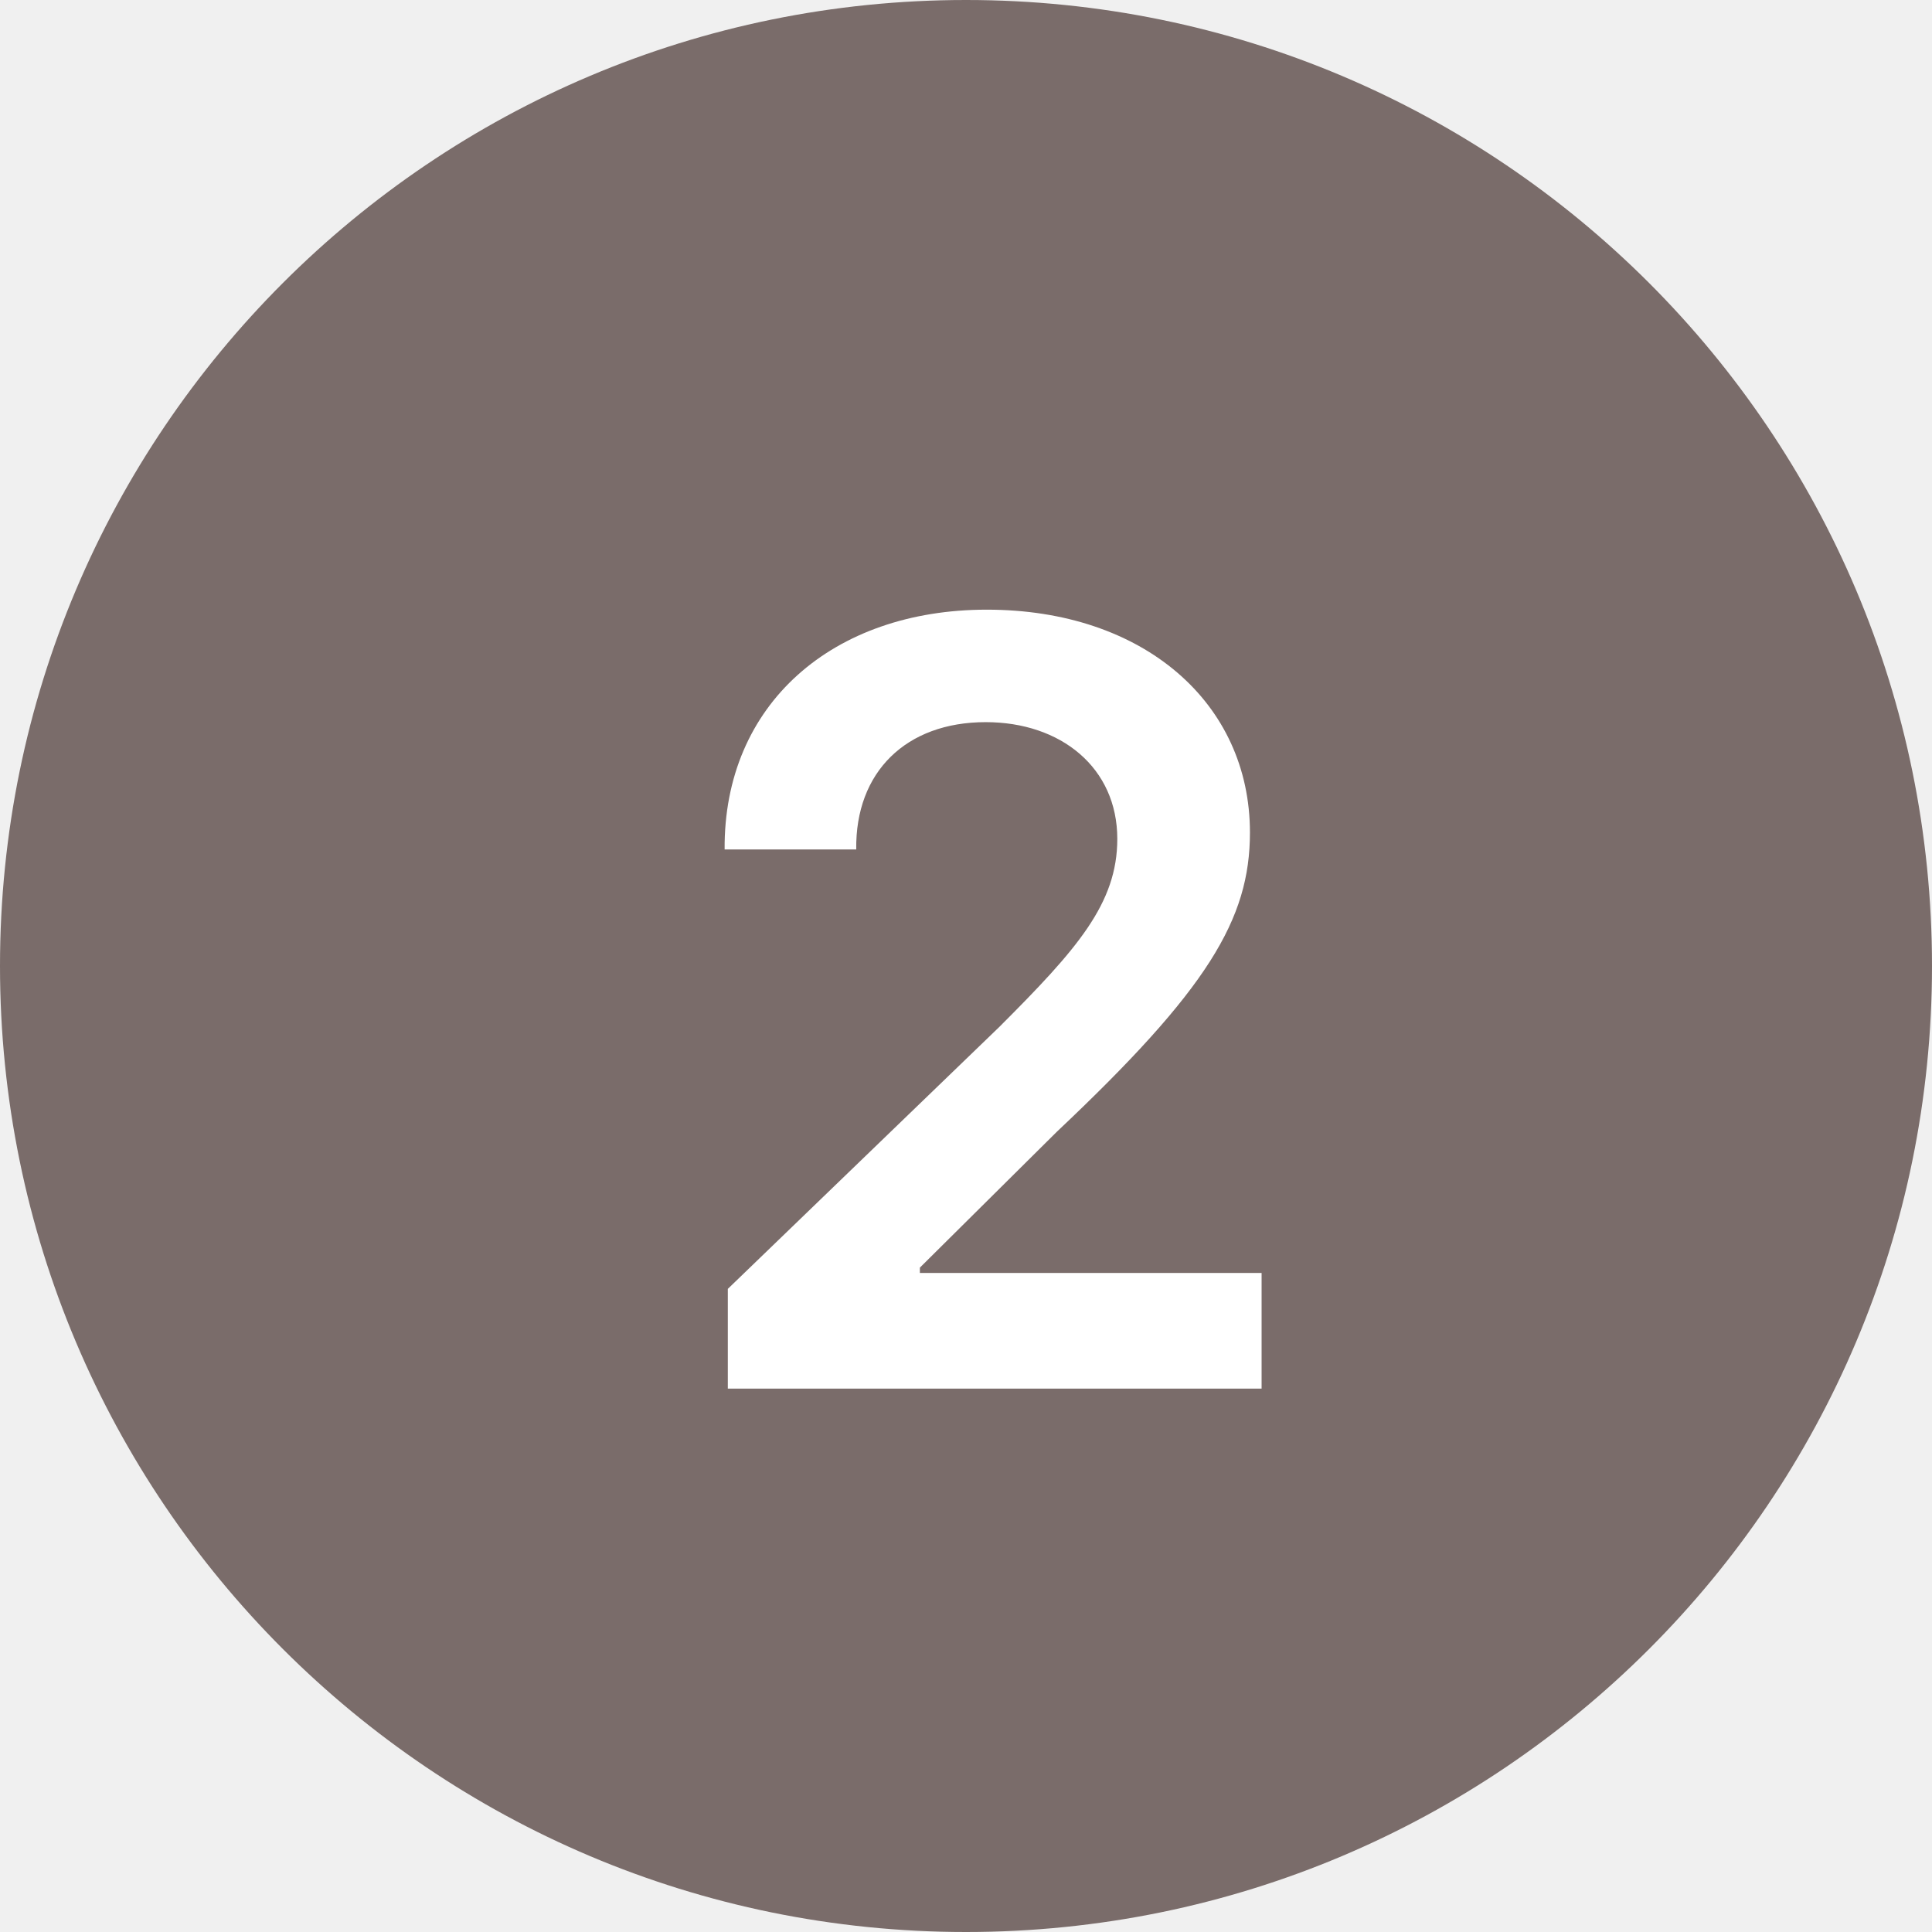
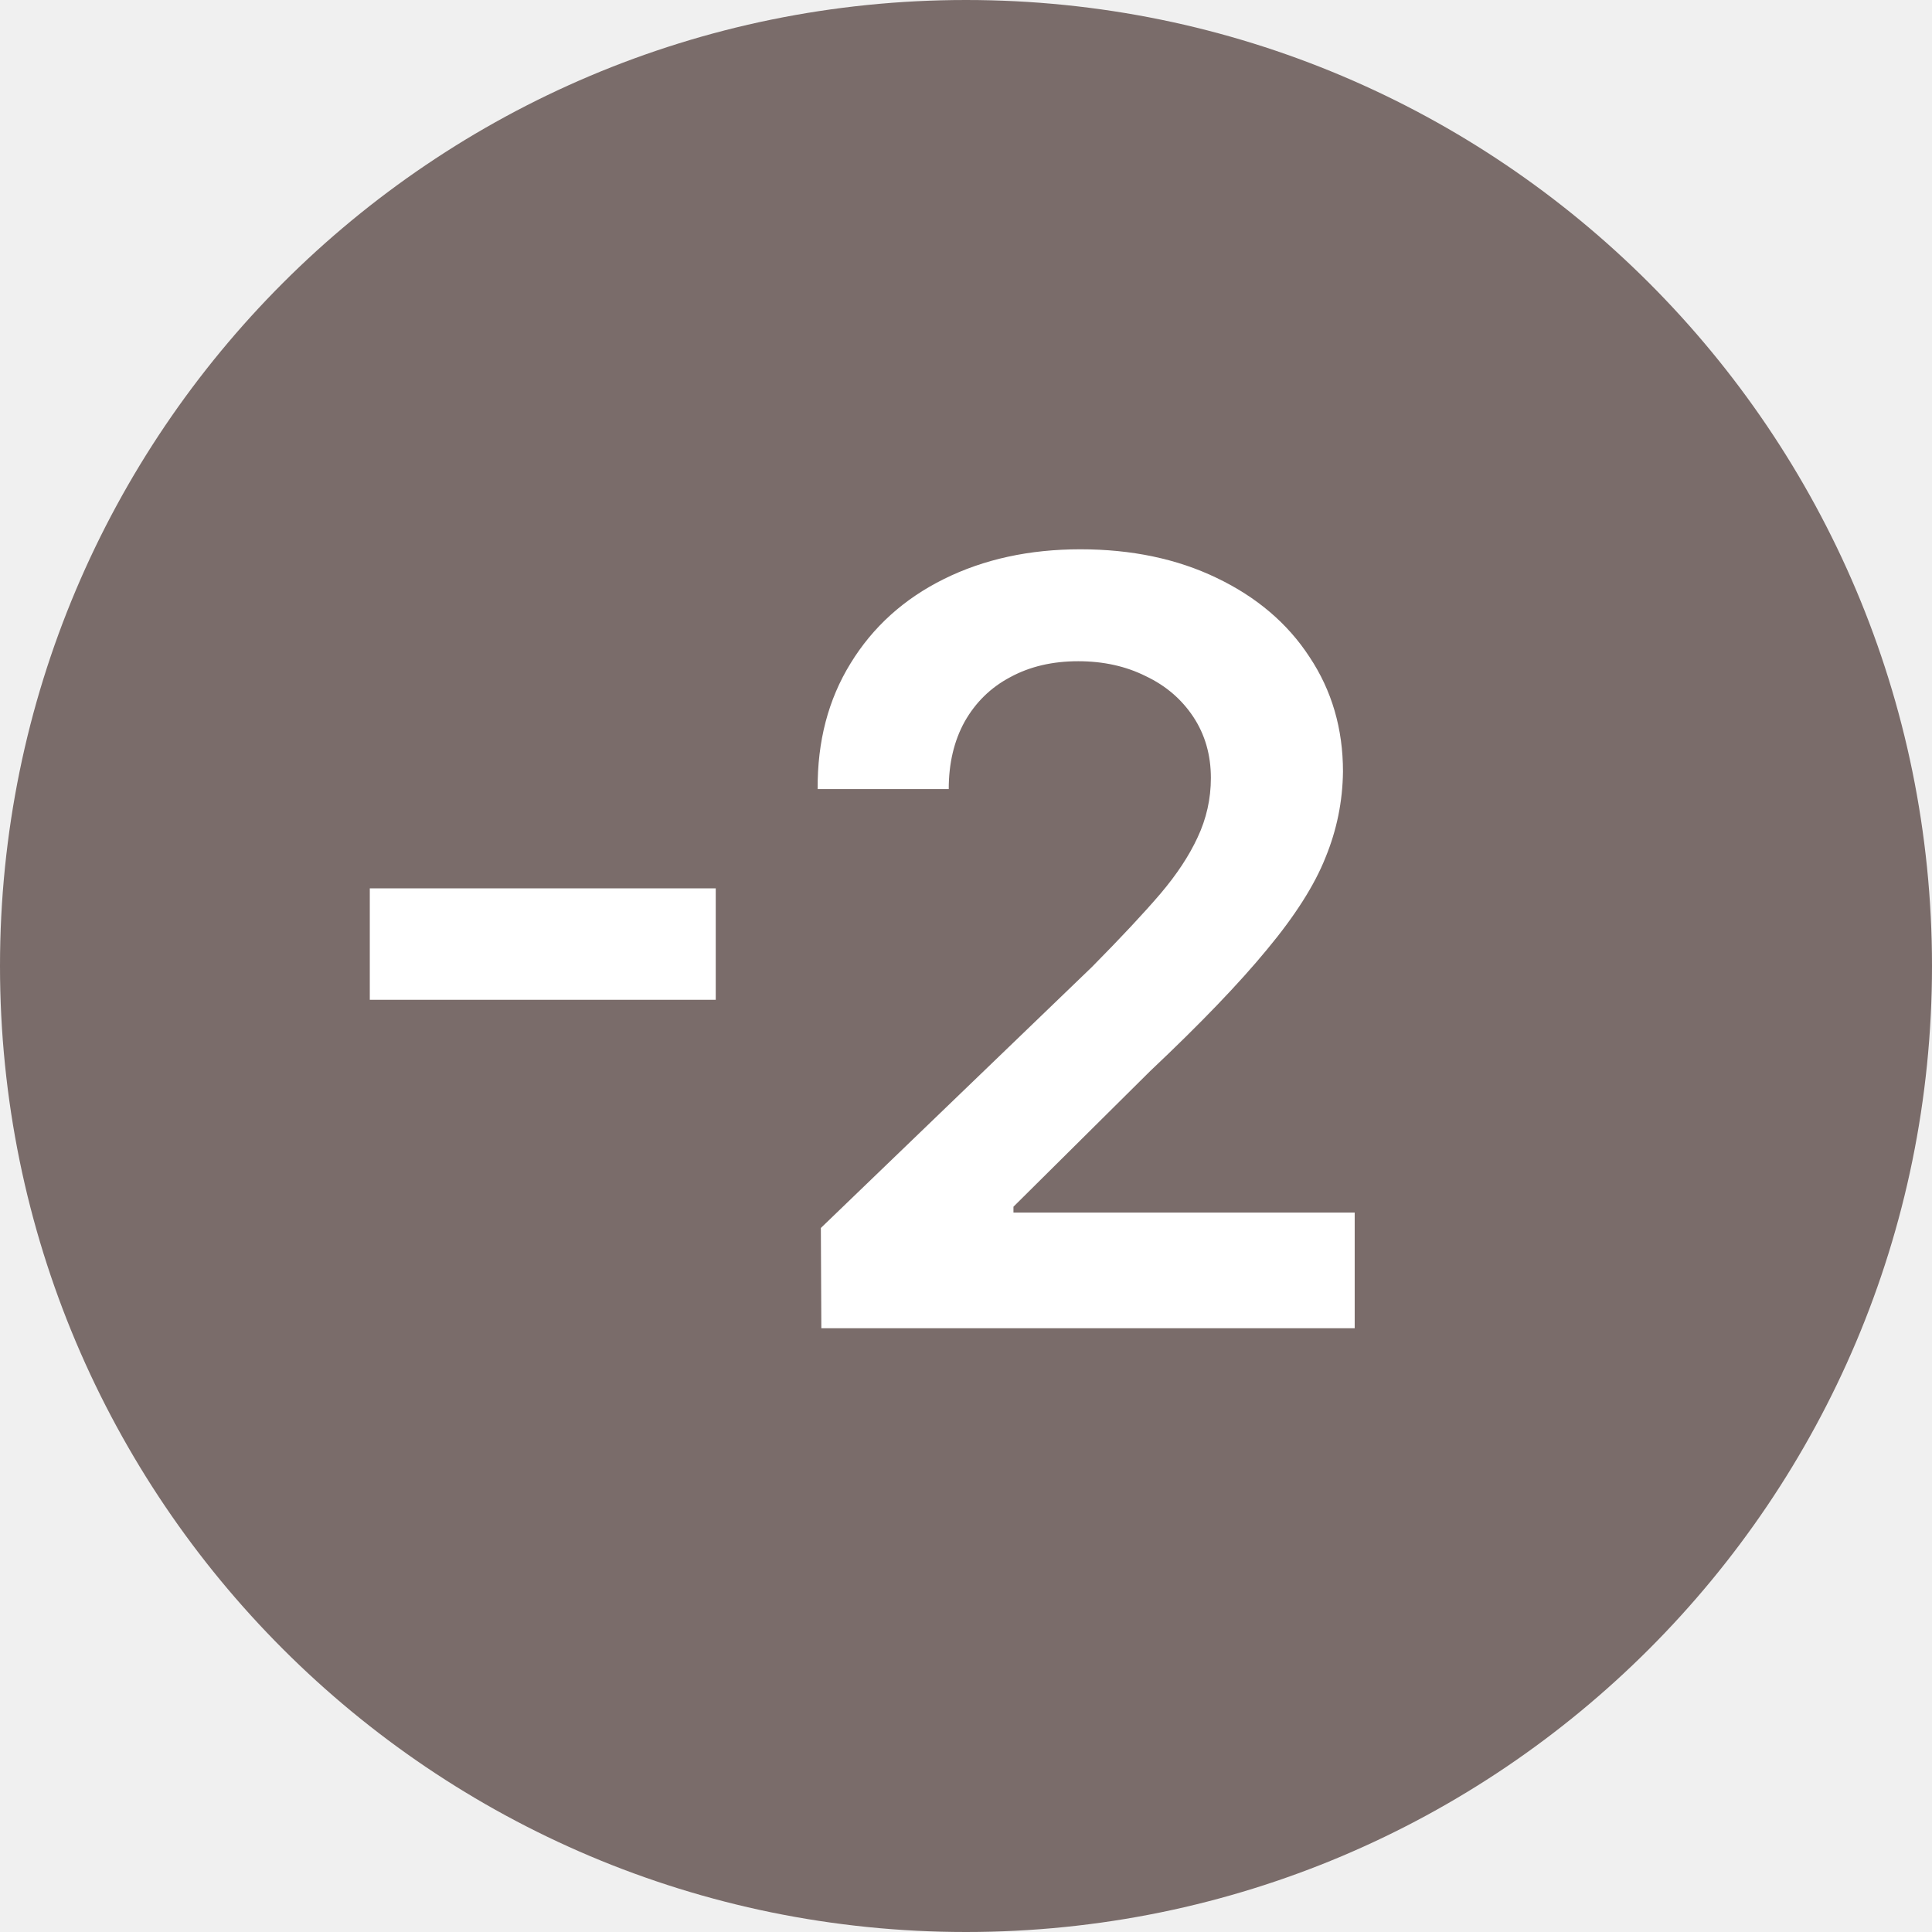
<svg xmlns="http://www.w3.org/2000/svg" width="32" height="32" viewBox="0 0 32 32" fill="none">
  <circle cx="16" cy="16" r="16" fill="#7A6C6A" />
-   <path d="M12.055 23V21.348L16.555 17.006C17.838 15.723 18.506 14.967 18.506 13.895C18.506 12.717 17.574 11.961 16.326 11.961C15.008 11.961 14.164 12.787 14.182 14.07H12.002C11.984 11.662 13.795 10.098 16.344 10.098C18.945 10.098 20.703 11.645 20.703 13.789C20.703 15.23 20 16.391 17.504 18.746L15.236 20.996V21.084H20.896V23H12.055Z" fill="white" />
+   <path d="M11.855 16.56H6.125V14.714H11.855V16.56ZM13.596 20.339L18.087 16.015C18.573 15.523 18.951 15.118 19.221 14.802C19.49 14.485 19.695 14.175 19.836 13.87C19.982 13.56 20.056 13.231 20.056 12.886C20.056 12.505 19.959 12.168 19.766 11.875C19.572 11.582 19.309 11.356 18.975 11.198C18.646 11.034 18.274 10.952 17.858 10.952C17.431 10.952 17.056 11.04 16.733 11.216C16.411 11.386 16.159 11.632 15.977 11.954C15.802 12.271 15.714 12.643 15.714 13.07H13.543C13.537 12.279 13.719 11.585 14.088 10.987C14.457 10.384 14.973 9.918 15.635 9.59C16.297 9.262 17.05 9.098 17.894 9.098C18.743 9.098 19.496 9.256 20.152 9.572C20.814 9.889 21.327 10.325 21.69 10.882C22.06 11.438 22.244 12.071 22.244 12.78C22.238 13.273 22.142 13.747 21.954 14.204C21.773 14.661 21.45 15.168 20.987 15.725C20.53 16.281 19.886 16.952 19.054 17.737L16.786 19.987V20.084H22.438V22H13.604L13.596 20.339Z" fill="white" />
</svg>
